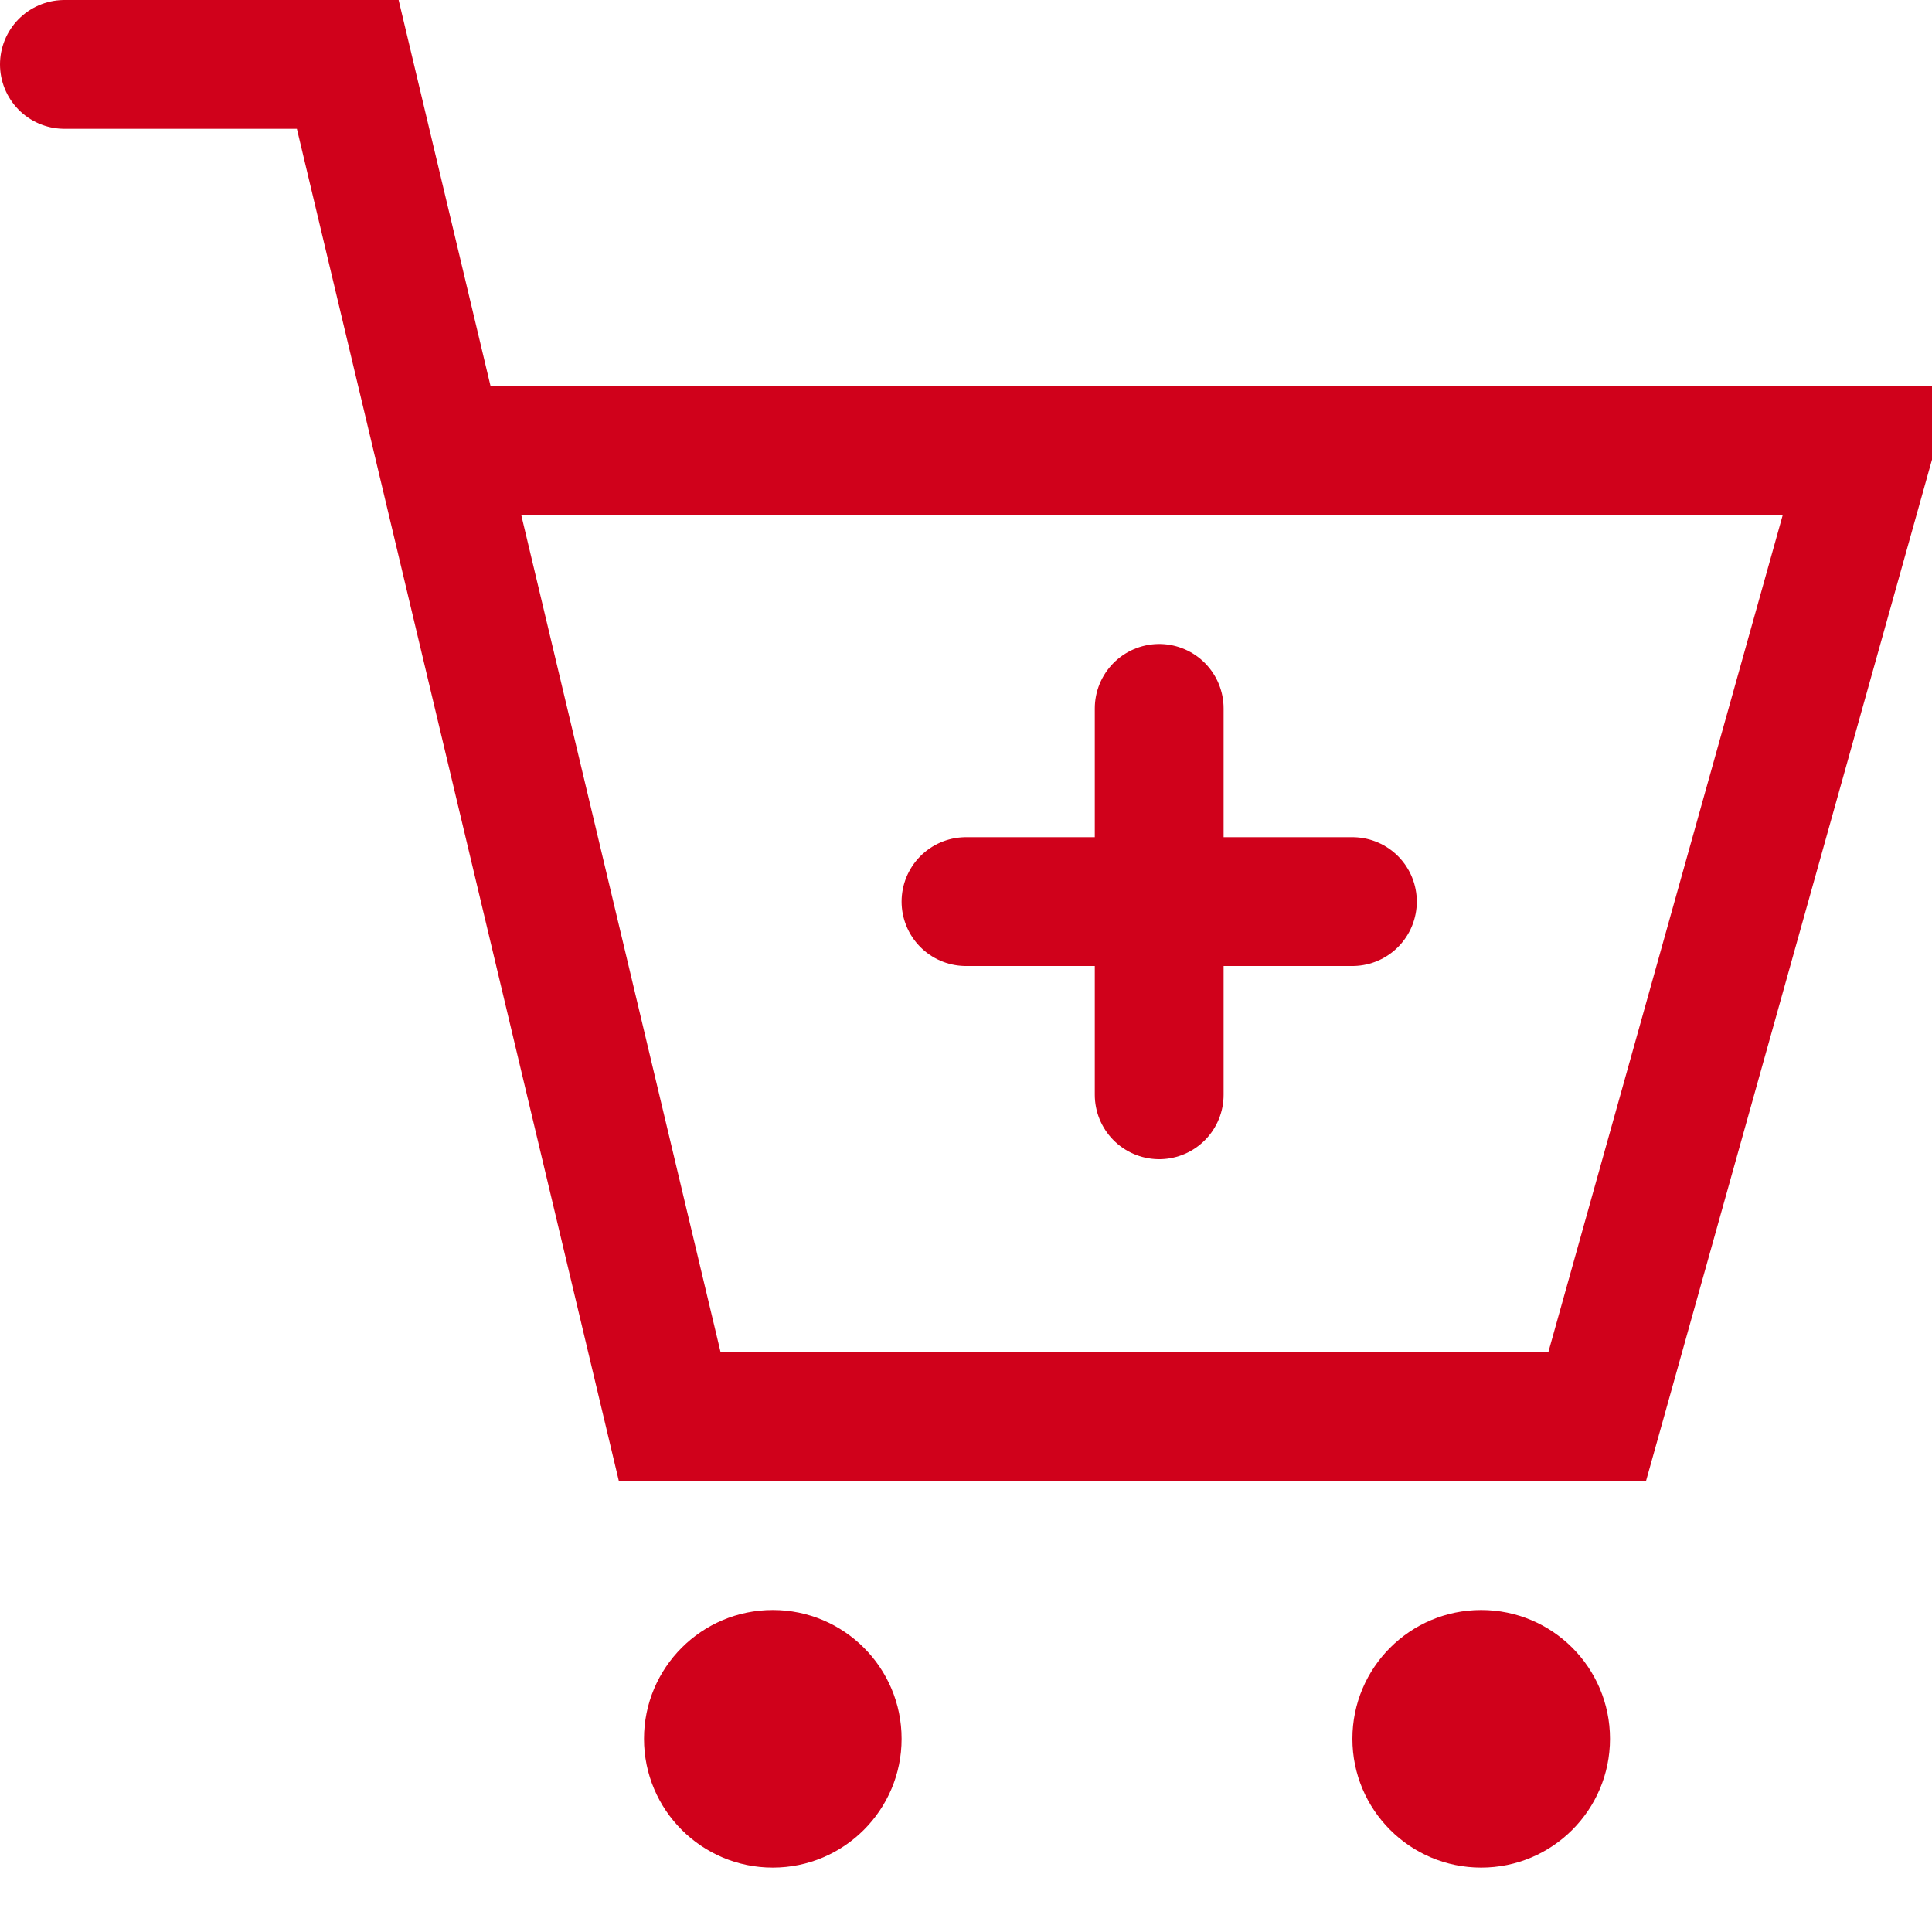
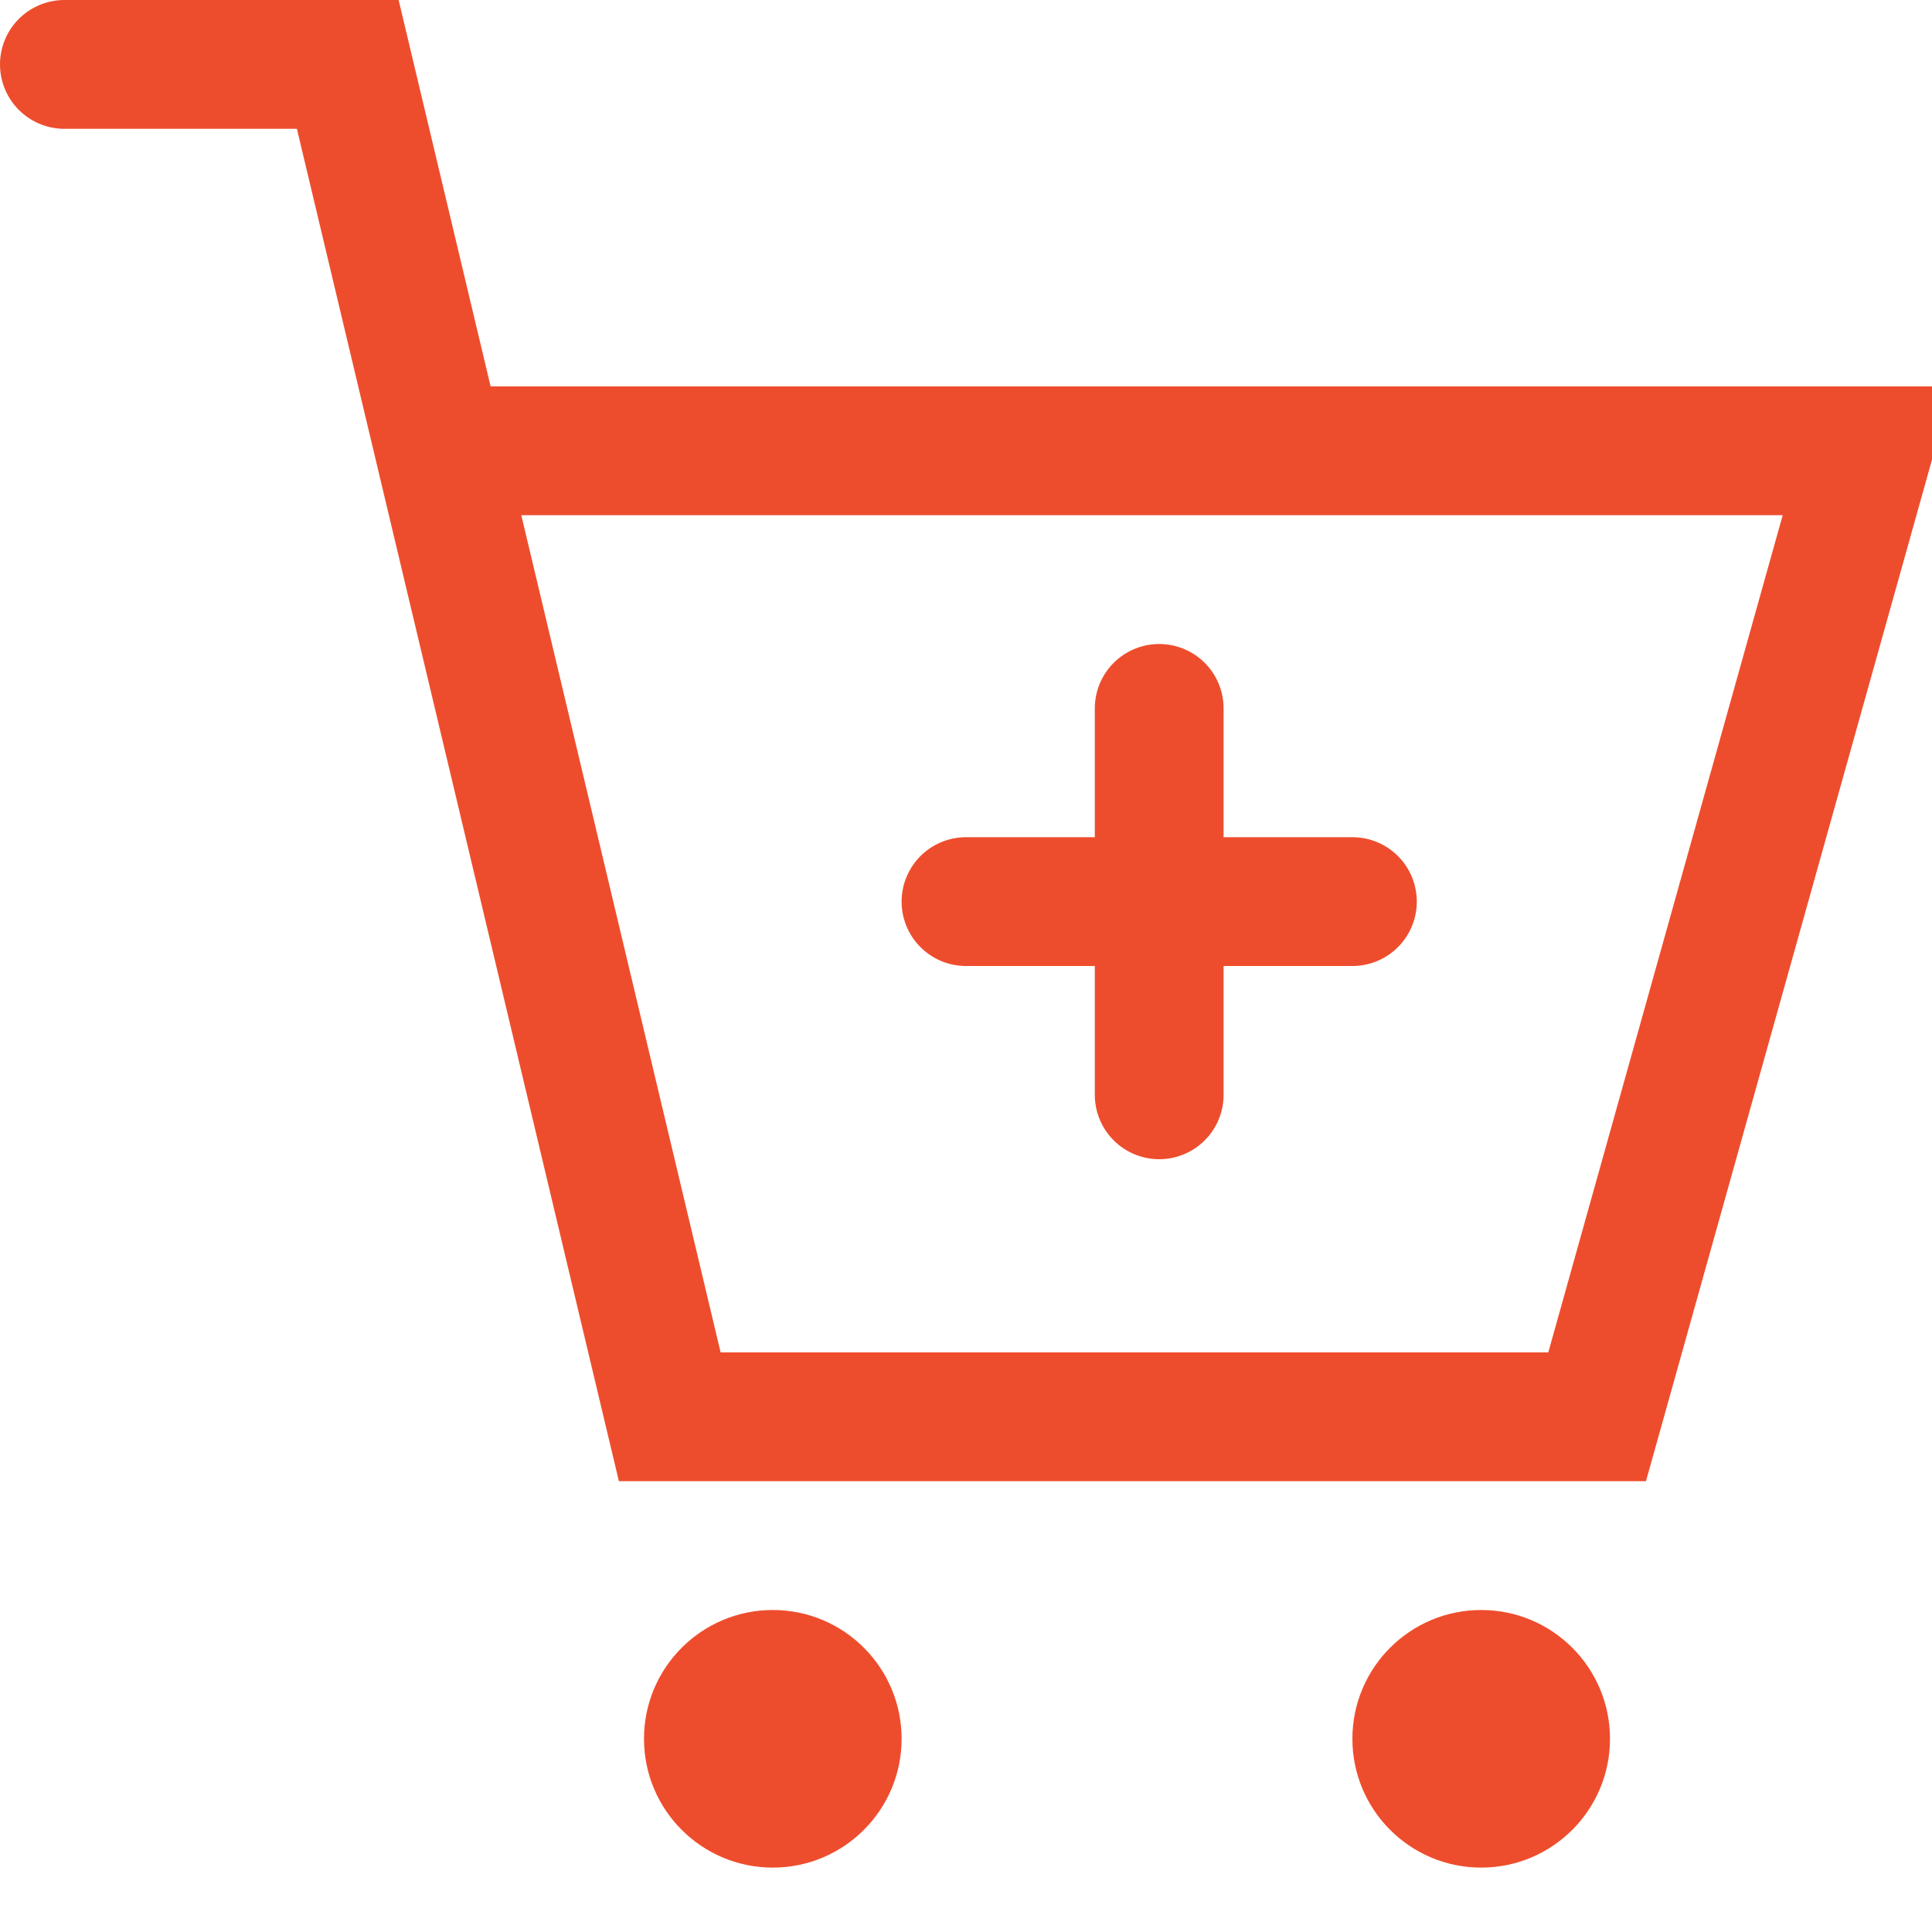
- <svg xmlns="http://www.w3.org/2000/svg" width="15" height="15" fill="#d0011b" stroke="#d0011b">
+ <svg xmlns="http://www.w3.org/2000/svg" width="15" height="15" fill="#ee4d2d" stroke="#ee4d2d">
  <path fill="none" stroke-linecap="round" stroke-miterlimit="10" d="M.5.5h2.2L5.2 11h7.2l2.1-7.5H3.7" />
  <circle cx="6" cy="13.5" r="1" stroke="none" />
  <circle cx="11.5" cy="13.5" r="1" stroke="none" />
  <path fill="none" stroke-linecap="round" stroke-miterlimit="10" d="M7.5 7h3M9 8.5v-3" />
</svg>
